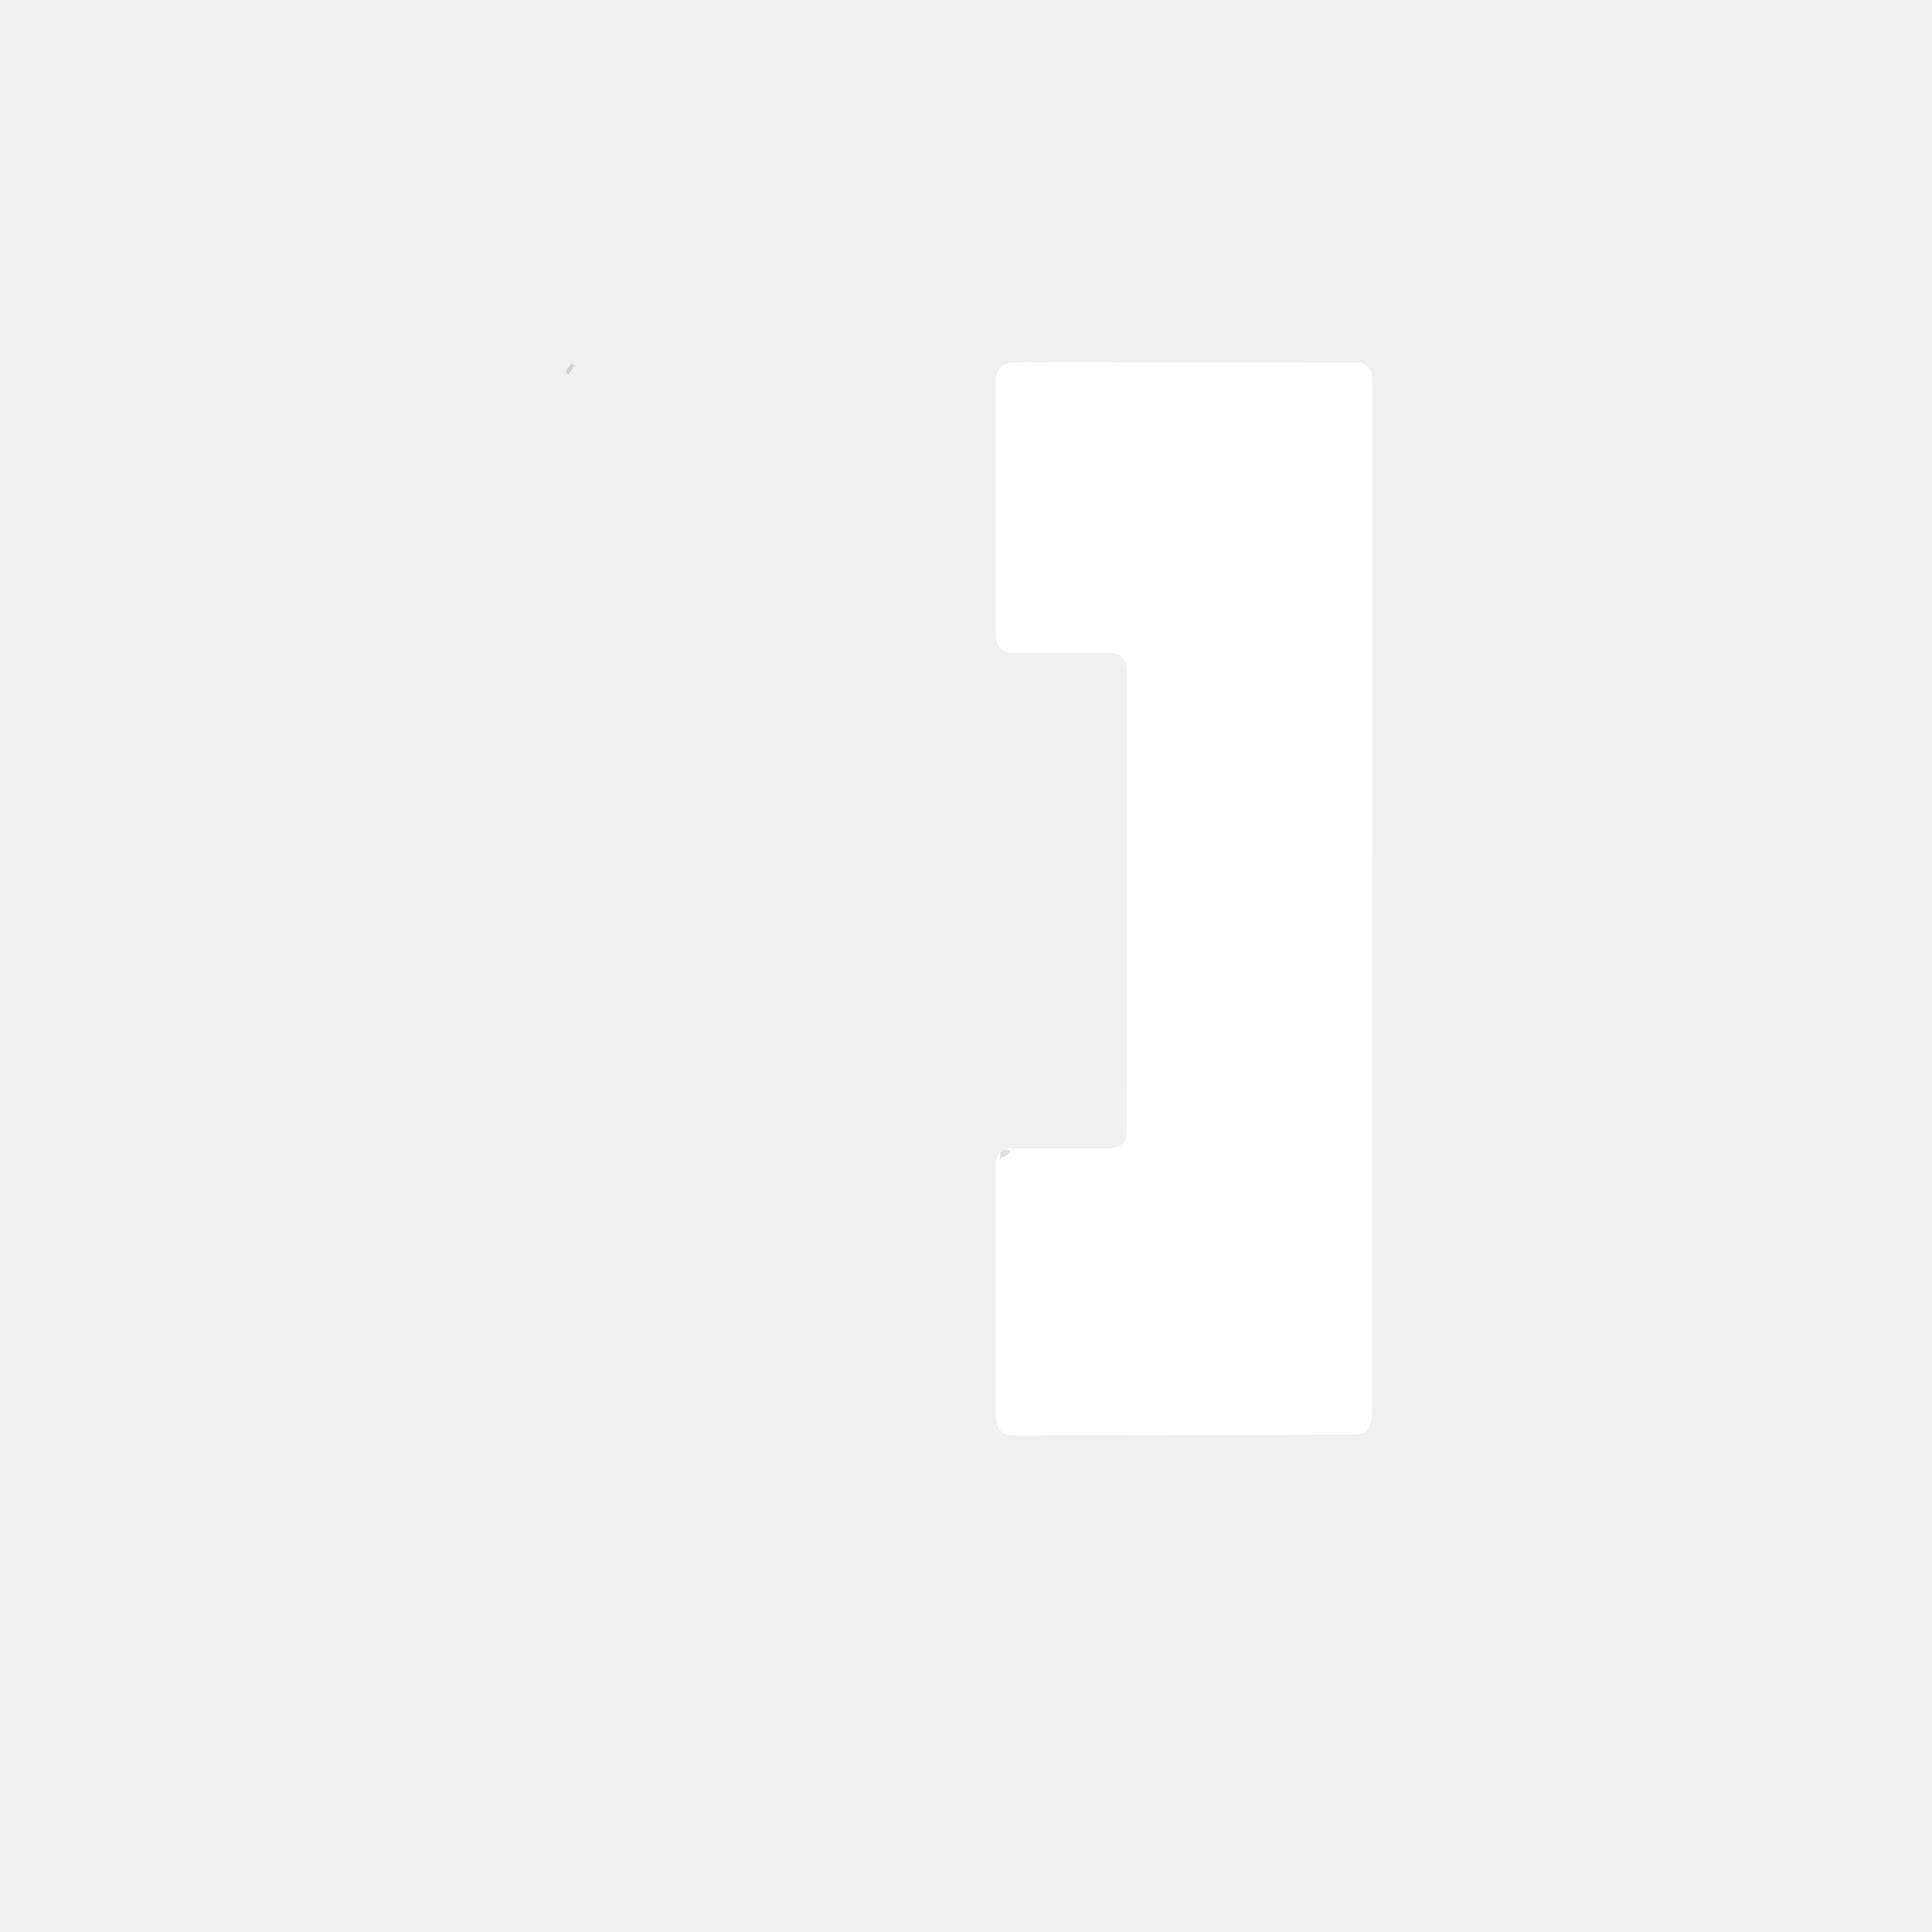
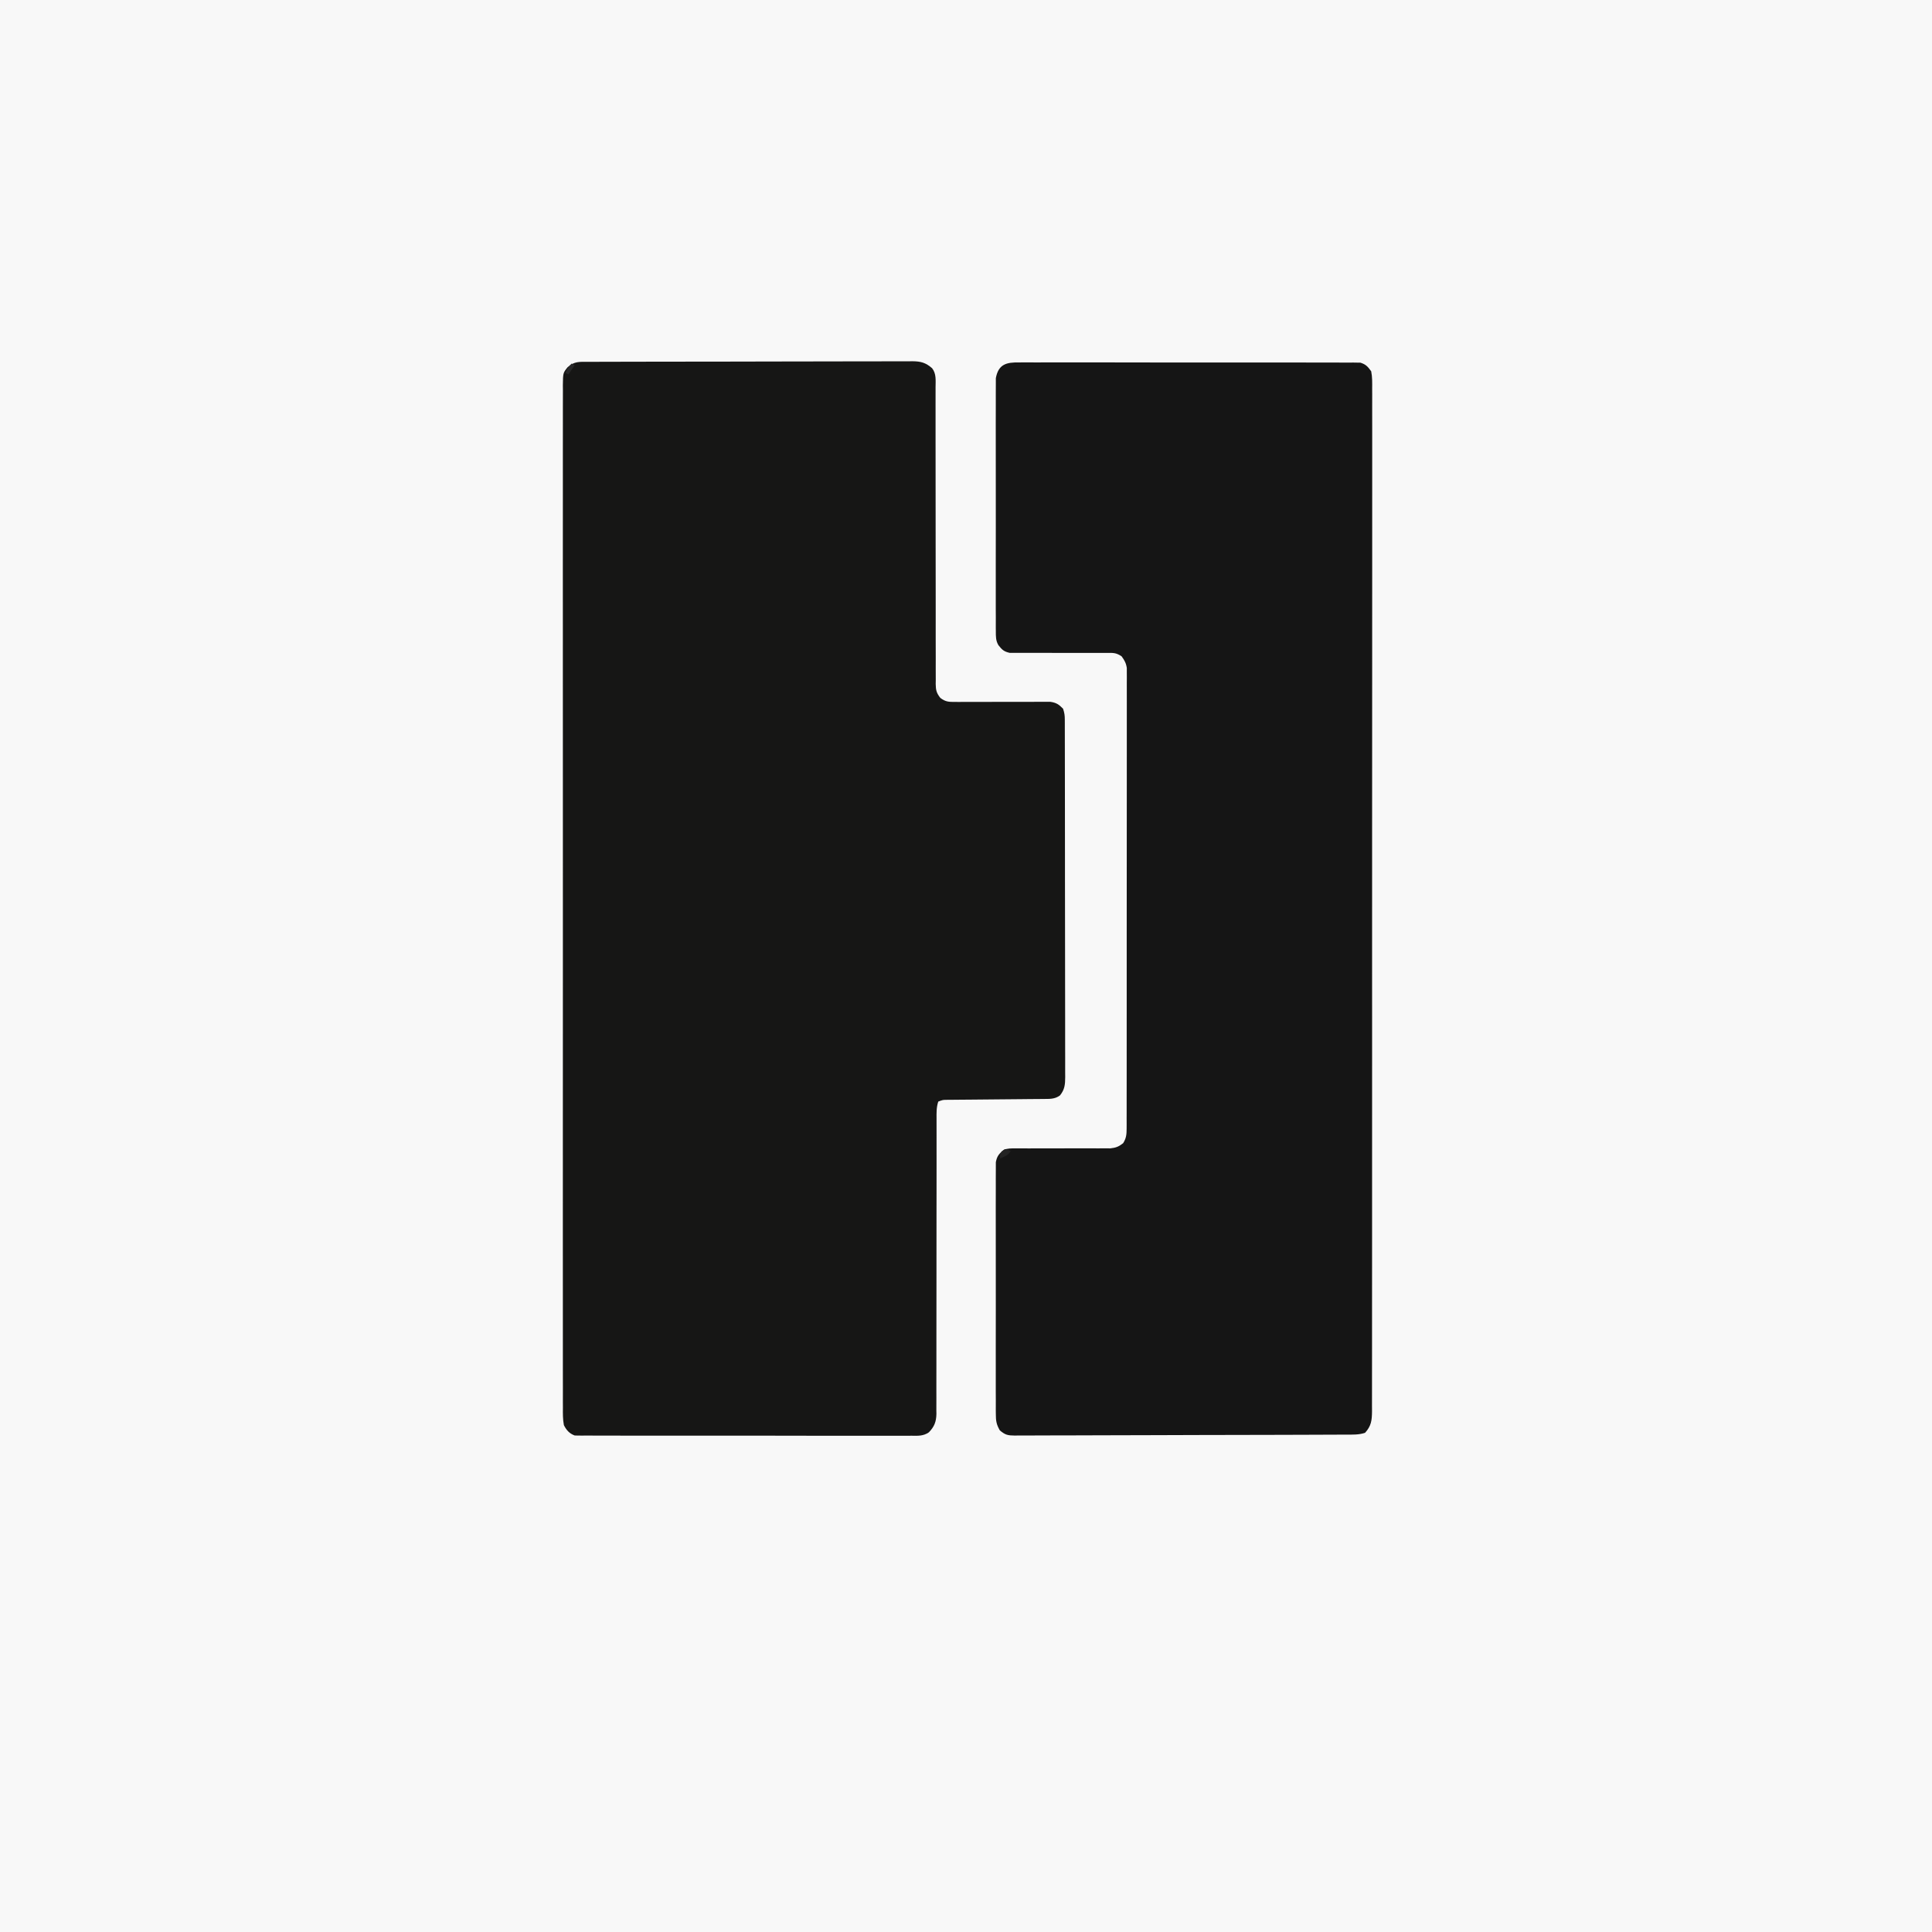
- <svg xmlns="http://www.w3.org/2000/svg" version="1.1" viewBox="0 0 1254 1254" width="1254" height="1254">
-   <path d="M0 0 C0.92 -0.004 1.841 -0.007 2.789 -0.011 C5.892 -0.022 8.995 -0.026 12.098 -0.03 C14.315 -0.036 16.532 -0.043 18.749 -0.05 C24.787 -0.067 30.824 -0.078 36.861 -0.086 C40.631 -0.091 44.4 -0.097 48.169 -0.103 C58.604 -0.12 69.039 -0.135 79.474 -0.142 C82.182 -0.144 84.891 -0.146 87.599 -0.148 C88.272 -0.148 88.945 -0.149 89.639 -0.149 C100.544 -0.158 111.449 -0.183 122.353 -0.216 C133.547 -0.249 144.741 -0.266 155.935 -0.27 C162.221 -0.272 168.507 -0.281 174.793 -0.306 C180.706 -0.33 186.618 -0.334 192.531 -0.324 C194.702 -0.323 196.874 -0.329 199.045 -0.343 C202.008 -0.361 204.969 -0.354 207.932 -0.341 C209.223 -0.357 209.223 -0.357 210.54 -0.374 C215.882 -0.316 219.042 0.503 223.22 4.147 C226.032 7.727 225.494 12.099 225.465 16.453 C225.467 17.298 225.469 18.143 225.472 19.014 C225.477 21.851 225.468 24.687 225.46 27.524 C225.461 29.556 225.463 31.588 225.466 33.619 C225.47 37.997 225.469 42.375 225.464 46.753 C225.456 53.673 225.467 60.593 225.481 67.513 C225.519 87.192 225.537 106.871 225.525 126.55 C225.519 137.416 225.531 148.283 225.562 159.15 C225.581 166.031 225.577 172.912 225.558 179.793 C225.551 184.072 225.565 188.351 225.585 192.63 C225.59 194.616 225.586 196.602 225.574 198.588 C225.557 201.298 225.572 204.005 225.594 206.714 C225.576 207.896 225.576 207.896 225.558 209.103 C225.625 213.099 226.064 214.948 228.553 218.136 C232.003 220.738 234.022 220.762 238.318 220.743 C239.36 220.749 239.36 220.749 240.424 220.755 C241.926 220.761 243.428 220.755 244.93 220.739 C247.31 220.713 249.688 220.718 252.068 220.731 C257.119 220.751 262.169 220.732 267.22 220.71 C273.075 220.689 278.929 220.684 284.783 220.71 C287.124 220.714 289.464 220.692 291.804 220.67 C293.244 220.672 294.683 220.676 296.122 220.681 C297.375 220.674 298.628 220.668 299.919 220.662 C303.834 221.237 305.471 222.347 308.22 225.147 C309.133 227.885 309.347 229.481 309.351 232.297 C309.355 233.147 309.359 233.996 309.363 234.871 C309.362 235.805 309.361 236.738 309.36 237.7 C309.365 239.187 309.365 239.187 309.369 240.704 C309.378 244.041 309.38 247.378 309.381 250.715 C309.386 253.101 309.391 255.488 309.396 257.874 C309.409 264.368 309.416 270.862 309.42 277.355 C309.423 281.409 309.427 285.463 309.432 289.517 C309.444 300.74 309.454 311.962 309.458 323.184 C309.458 323.903 309.458 324.621 309.458 325.361 C309.458 326.081 309.459 326.801 309.459 327.543 C309.459 329.002 309.46 330.461 309.46 331.92 C309.46 332.643 309.461 333.367 309.461 334.113 C309.465 345.843 309.482 357.573 309.506 369.303 C309.529 381.343 309.542 393.383 309.543 405.424 C309.544 412.185 309.55 418.946 309.568 425.708 C309.584 432.065 309.586 438.423 309.578 444.781 C309.577 447.117 309.581 449.453 309.591 451.789 C309.604 454.973 309.598 458.157 309.588 461.341 C309.6 462.734 309.6 462.734 309.612 464.156 C309.575 468.977 309.372 472.237 306.22 476.147 C302.81 478.669 299.34 478.416 295.204 478.45 C294.506 478.459 293.808 478.467 293.089 478.476 C290.788 478.501 288.486 478.514 286.185 478.526 C284.584 478.542 282.982 478.559 281.381 478.578 C277.169 478.623 272.956 478.658 268.744 478.69 C261.998 478.742 255.252 478.807 248.506 478.878 C246.149 478.901 243.792 478.917 241.435 478.933 C239.992 478.946 238.549 478.96 237.107 478.974 C235.846 478.983 234.586 478.993 233.287 479.002 C230.179 479.01 230.179 479.01 227.22 480.147 C225.97 483.896 226.087 487.377 226.102 491.281 C226.101 492.12 226.101 492.959 226.1 493.823 C226.099 496.645 226.104 499.466 226.11 502.287 C226.11 504.305 226.11 506.324 226.109 508.343 C226.108 512.695 226.109 517.048 226.112 521.401 C226.116 528.284 226.107 535.166 226.095 542.049 C226.093 543.21 226.091 544.371 226.089 545.567 C226.084 547.941 226.08 550.316 226.076 552.69 C226.048 568.717 226.028 584.744 226.045 600.771 C226.057 611.577 226.047 622.384 226.013 633.19 C225.996 638.909 225.989 644.629 226.009 650.348 C226.027 655.73 226.018 661.11 225.987 666.492 C225.98 668.466 225.984 670.44 225.999 672.414 C226.018 675.112 226 677.807 225.973 680.505 C225.987 681.284 226.001 682.063 226.016 682.866 C225.913 687.929 224.672 691.168 221.107 694.834 C217.563 697.301 213.996 697.108 209.8 697.029 C208.389 697.045 208.389 697.045 206.95 697.06 C203.801 697.086 200.654 697.061 197.505 697.037 C195.246 697.045 192.987 697.056 190.729 697.069 C184.596 697.097 178.465 697.081 172.333 697.055 C165.918 697.033 159.504 697.047 153.089 697.055 C141.628 697.063 130.167 697.038 118.705 696.998 C108.315 696.962 97.925 696.961 87.534 696.984 C74.177 697.015 60.82 697.015 47.463 696.989 C42.362 696.98 37.261 696.983 32.16 696.996 C26.156 697.009 20.152 696.993 14.148 696.954 C11.943 696.944 9.737 696.945 7.532 696.957 C4.524 696.971 1.52 696.948 -1.487 696.916 C-2.802 696.935 -2.802 696.935 -4.143 696.954 C-5.354 696.93 -5.354 696.93 -6.589 696.905 C-7.283 696.903 -7.977 696.902 -8.691 696.9 C-12.213 695.631 -14.146 693.399 -15.78 690.147 C-16.502 686.349 -16.451 682.616 -16.409 678.759 C-16.416 677.601 -16.424 676.442 -16.431 675.249 C-16.446 672.028 -16.439 668.808 -16.422 665.587 C-16.41 662.086 -16.426 658.584 -16.439 655.082 C-16.457 648.943 -16.456 642.804 -16.443 636.665 C-16.424 627.536 -16.434 618.408 -16.449 609.279 C-16.476 592.976 -16.473 576.674 -16.459 560.371 C-16.446 546.104 -16.443 531.838 -16.449 517.571 C-16.449 516.626 -16.45 515.68 -16.45 514.706 C-16.452 510.868 -16.453 507.029 -16.455 503.191 C-16.47 467.17 -16.456 431.149 -16.43 395.129 C-16.406 363.112 -16.408 331.096 -16.432 299.079 C-16.459 263.125 -16.469 227.171 -16.454 191.217 C-16.452 187.386 -16.451 183.554 -16.449 179.723 C-16.449 178.78 -16.448 177.836 -16.448 176.864 C-16.442 162.605 -16.449 148.346 -16.461 134.087 C-16.476 117.877 -16.472 101.667 -16.445 85.457 C-16.43 76.38 -16.429 67.303 -16.448 58.226 C-16.459 52.168 -16.453 46.11 -16.431 40.052 C-16.419 36.597 -16.415 33.143 -16.433 29.688 C-16.448 25.97 -16.432 22.253 -16.409 18.535 C-16.421 17.457 -16.433 16.379 -16.445 15.268 C-16.343 7.196 -16.343 7.196 -13.366 3.498 C-9.051 -0.425 -5.596 -0.001 0 0 Z " fill="#f0f0f0" transform="translate(381.78,234.8528)" />
-   <path d="M0 0 C1.428 -0.013 1.428 -0.013 2.885 -0.026 C6.079 -0.048 9.27 -0.027 12.464 -0.005 C14.752 -0.012 17.04 -0.021 19.328 -0.032 C25.545 -0.055 31.762 -0.041 37.979 -0.018 C44.48 0.001 50.981 -0.01 57.482 -0.017 C69.101 -0.024 80.719 -0.001 92.337 0.034 C102.87 0.065 113.403 0.067 123.936 0.048 C137.474 0.024 151.011 0.025 164.549 0.047 C169.719 0.055 174.89 0.053 180.06 0.043 C186.147 0.033 192.234 0.047 198.321 0.08 C200.557 0.088 202.793 0.088 205.03 0.078 C208.078 0.067 211.125 0.086 214.174 0.114 C215.062 0.103 215.951 0.093 216.866 0.082 C217.685 0.095 218.503 0.109 219.347 0.123 C220.401 0.125 220.401 0.125 221.478 0.127 C225.077 1.199 226.395 2.705 228.587 5.755 C229.328 9.507 229.256 13.206 229.213 17.02 C229.22 18.177 229.227 19.335 229.234 20.527 C229.249 23.749 229.24 26.97 229.223 30.193 C229.209 33.694 229.225 37.196 229.236 40.697 C229.253 46.838 229.251 52.978 229.237 59.118 C229.216 68.249 229.223 77.379 229.236 86.51 C229.259 102.815 229.252 119.121 229.235 135.427 C229.219 149.697 229.213 163.966 229.217 178.236 C229.217 179.182 229.217 180.128 229.218 181.102 C229.219 184.94 229.22 188.779 229.221 192.617 C229.231 228.645 229.213 264.672 229.181 300.699 C229.153 332.722 229.148 364.745 229.163 396.768 C229.167 404.967 229.171 413.166 229.174 421.365 C229.175 422.879 229.175 422.879 229.176 424.424 C229.187 451.164 229.18 477.904 229.166 504.644 C229.165 507.521 229.164 510.398 229.162 513.274 C229.161 515.183 229.161 517.091 229.16 519 C229.153 533.261 229.155 547.523 229.163 561.785 C229.17 577.998 229.164 594.212 229.138 610.426 C229.124 619.505 229.121 628.584 229.134 637.663 C229.142 643.723 229.135 649.782 229.116 655.842 C229.105 659.298 229.101 662.753 229.115 666.209 C229.126 669.928 229.113 673.646 229.093 677.364 C229.102 678.443 229.111 679.521 229.12 680.633 C229.059 686.606 228.698 690.272 224.587 694.755 C220.564 696.096 216.685 695.91 212.49 695.916 C211.548 695.921 210.605 695.926 209.634 695.931 C206.463 695.947 203.292 695.955 200.12 695.964 C197.852 695.973 195.584 695.983 193.316 695.994 C185.857 696.025 178.398 696.045 170.938 696.064 C169.67 696.067 168.402 696.07 167.096 696.074 C155.145 696.105 143.194 696.131 131.243 696.148 C128.476 696.152 125.709 696.156 122.941 696.16 C122.253 696.161 121.566 696.162 120.857 696.163 C109.709 696.18 98.561 696.221 87.413 696.272 C75.969 696.324 64.526 696.353 53.082 696.36 C46.656 696.365 40.23 696.381 33.804 696.42 C27.761 696.457 21.719 696.465 15.676 696.452 C13.456 696.452 11.236 696.463 9.016 696.484 C5.989 696.511 2.965 696.502 -0.062 696.483 C-1.386 696.509 -1.386 696.509 -2.736 696.534 C-7.258 696.464 -8.897 696.194 -12.458 693.166 C-14.712 689.235 -15.041 686.97 -15.048 682.462 C-15.06 681.393 -15.06 681.393 -15.072 680.304 C-15.092 677.929 -15.076 675.556 -15.06 673.181 C-15.067 671.474 -15.076 669.767 -15.087 668.06 C-15.11 663.431 -15.101 658.804 -15.085 654.176 C-15.072 649.331 -15.084 644.486 -15.092 639.641 C-15.101 631.506 -15.089 623.371 -15.065 615.236 C-15.038 605.832 -15.047 596.428 -15.074 587.023 C-15.097 578.946 -15.1 570.87 -15.087 562.793 C-15.079 557.97 -15.078 553.148 -15.095 548.325 C-15.109 543.791 -15.099 539.258 -15.07 534.725 C-15.064 533.061 -15.066 531.397 -15.077 529.734 C-15.09 527.462 -15.073 525.193 -15.048 522.922 C-15.046 521.651 -15.044 520.38 -15.042 519.071 C-14.243 514.857 -12.749 513.371 -9.413 510.755 C-6.112 510.136 -6.112 510.136 -2.316 510.143 C-1.273 510.135 -1.273 510.135 -0.21 510.126 C2.077 510.113 4.363 510.134 6.649 510.154 C8.244 510.148 9.84 510.14 11.435 510.129 C15.628 510.106 19.821 510.111 24.015 510.123 C30.727 510.141 37.438 510.131 44.15 510.097 C46.491 510.091 48.83 510.104 51.171 510.119 C52.61 510.116 54.05 510.113 55.489 510.108 C57.368 510.114 57.368 510.114 59.286 510.12 C62.908 509.72 64.743 509.008 67.587 506.755 C69.568 503.611 69.838 501.164 69.841 497.482 C69.85 495.871 69.85 495.871 69.859 494.227 C69.853 492.458 69.853 492.458 69.847 490.653 C69.851 489.399 69.855 488.146 69.859 486.854 C69.869 483.373 69.867 479.891 69.863 476.41 C69.86 472.656 69.869 468.902 69.877 465.148 C69.89 457.792 69.891 450.437 69.889 443.082 C69.887 437.105 69.889 431.128 69.893 425.15 C69.894 424.3 69.895 423.45 69.895 422.575 C69.896 420.848 69.898 419.121 69.899 417.394 C69.91 401.194 69.908 384.993 69.901 368.792 C69.896 353.965 69.908 339.137 69.927 324.31 C69.946 309.092 69.954 293.874 69.95 278.656 C69.948 270.11 69.951 261.563 69.965 253.017 C69.977 245.741 69.978 238.466 69.966 231.191 C69.96 227.477 69.959 223.765 69.971 220.052 C69.984 216.029 69.974 212.007 69.961 207.984 C69.972 206.219 69.972 206.219 69.983 204.417 C69.976 203.34 69.969 202.263 69.962 201.154 C69.962 200.225 69.962 199.297 69.962 198.34 C69.504 195.181 68.457 193.326 66.587 190.755 C62.881 188.285 61.047 188.515 56.624 188.532 C55.92 188.531 55.216 188.531 54.49 188.53 C52.961 188.53 51.432 188.534 49.903 188.542 C47.482 188.552 45.061 188.547 42.64 188.536 C35.756 188.508 28.872 188.496 21.988 188.525 C17.776 188.542 13.565 188.53 9.354 188.499 C7.75 188.493 6.147 188.498 4.543 188.514 C2.297 188.535 0.054 188.52 -2.192 188.496 C-3.469 188.498 -4.745 188.5 -6.061 188.501 C-9.789 187.671 -11.055 186.48 -13.376 183.515 C-15.131 180.538 -15.043 177.837 -15.048 174.43 C-15.056 173.715 -15.064 172.999 -15.072 172.262 C-15.092 169.876 -15.076 167.491 -15.06 165.105 C-15.067 163.39 -15.076 161.674 -15.087 159.959 C-15.11 155.308 -15.101 150.658 -15.085 146.007 C-15.072 141.137 -15.084 136.267 -15.092 131.397 C-15.101 123.219 -15.089 115.042 -15.065 106.864 C-15.038 97.413 -15.047 87.962 -15.074 78.511 C-15.097 70.393 -15.1 62.275 -15.087 54.156 C-15.079 49.309 -15.078 44.463 -15.095 39.615 C-15.109 35.058 -15.099 30.502 -15.07 25.944 C-15.064 24.273 -15.065 22.602 -15.077 20.93 C-15.09 18.646 -15.073 16.364 -15.048 14.08 C-15.046 12.803 -15.044 11.526 -15.042 10.21 C-13.38 1.084 -8.096 -0.128 0 0 Z " fill="#ffffff" transform="translate(661.4132,235.2448)" />
-   <path d="M0 0 C0.598 0.227 1.196 0.454 1.812 0.688 C0.306 3.701 -2.219 4.298 -5.188 5.688 C-5.188 2.688 -5.188 2.688 -3.938 0.938 C-2.188 -0.312 -2.188 -0.312 0 0 Z " fill="#e0e0e0" transform="translate(654.1875,746.3125)" />
-   <path d="M0 0 C0.66 0.33 1.32 0.66 2 1 C0.02 3.97 0.02 3.97 -2 7 C-2.66 6.67 -3.32 6.34 -4 6 C-2.848 3.532 -1.952 1.952 0 0 Z " fill="#d0d0d0" transform="translate(371,236)" />
+ <svg xmlns="http://www.w3.org/2000/svg" version="1.1" width="1254" height="1254">
+   <path d="M0 0 C413.82 0 827.64 0 1254 0 C1254 413.82 1254 827.64 1254 1254 C840.18 1254 426.36 1254 0 1254 C0 840.18 0 426.36 0 0 Z " fill="#F8F8F8" transform="translate(0,0)" />
+   <path d="M0 0 C0.92 -0.004 1.841 -0.007 2.789 -0.011 C5.892 -0.022 8.995 -0.026 12.098 -0.03 C14.315 -0.036 16.532 -0.043 18.749 -0.05 C24.787 -0.067 30.824 -0.078 36.861 -0.086 C40.631 -0.091 44.4 -0.097 48.169 -0.103 C58.604 -0.12 69.039 -0.135 79.474 -0.142 C82.182 -0.144 84.891 -0.146 87.599 -0.148 C88.272 -0.148 88.945 -0.149 89.639 -0.149 C100.544 -0.158 111.449 -0.183 122.353 -0.216 C133.547 -0.249 144.741 -0.266 155.935 -0.27 C162.221 -0.272 168.507 -0.281 174.793 -0.306 C180.706 -0.33 186.618 -0.334 192.531 -0.324 C194.702 -0.323 196.874 -0.329 199.045 -0.343 C202.008 -0.361 204.969 -0.354 207.932 -0.341 C209.223 -0.357 209.223 -0.357 210.54 -0.374 C215.882 -0.316 219.042 0.503 223.22 4.147 C226.032 7.727 225.494 12.099 225.465 16.453 C225.467 17.298 225.469 18.143 225.472 19.014 C225.477 21.851 225.468 24.687 225.46 27.524 C225.461 29.556 225.463 31.588 225.466 33.619 C225.47 37.997 225.469 42.375 225.464 46.753 C225.456 53.673 225.467 60.593 225.481 67.513 C225.519 87.192 225.537 106.871 225.525 126.55 C225.519 137.416 225.531 148.283 225.562 159.15 C225.581 166.031 225.577 172.912 225.558 179.793 C225.551 184.072 225.565 188.351 225.585 192.63 C225.59 194.616 225.586 196.602 225.574 198.588 C225.557 201.298 225.572 204.005 225.594 206.714 C225.576 207.896 225.576 207.896 225.558 209.103 C225.625 213.099 226.064 214.948 228.553 218.136 C232.003 220.738 234.022 220.762 238.318 220.743 C239.36 220.749 239.36 220.749 240.424 220.755 C241.926 220.761 243.428 220.755 244.93 220.739 C247.31 220.713 249.688 220.718 252.068 220.731 C257.119 220.751 262.169 220.732 267.22 220.71 C273.075 220.689 278.929 220.684 284.783 220.71 C287.124 220.714 289.464 220.692 291.804 220.67 C293.244 220.672 294.683 220.676 296.122 220.681 C297.375 220.674 298.628 220.668 299.919 220.662 C303.834 221.237 305.471 222.347 308.22 225.147 C309.133 227.885 309.347 229.481 309.351 232.297 C309.355 233.147 309.359 233.996 309.363 234.871 C309.362 235.805 309.361 236.738 309.36 237.7 C309.365 239.187 309.365 239.187 309.369 240.704 C309.378 244.041 309.38 247.378 309.381 250.715 C309.386 253.101 309.391 255.488 309.396 257.874 C309.409 264.368 309.416 270.862 309.42 277.355 C309.423 281.409 309.427 285.463 309.432 289.517 C309.444 300.74 309.454 311.962 309.458 323.184 C309.458 323.903 309.458 324.621 309.458 325.361 C309.458 326.081 309.459 326.801 309.459 327.543 C309.459 329.002 309.46 330.461 309.46 331.92 C309.46 332.643 309.461 333.367 309.461 334.113 C309.465 345.843 309.482 357.573 309.506 369.303 C309.529 381.343 309.542 393.383 309.543 405.424 C309.544 412.185 309.55 418.946 309.568 425.708 C309.584 432.065 309.586 438.423 309.578 444.781 C309.577 447.117 309.581 449.453 309.591 451.789 C309.604 454.973 309.598 458.157 309.588 461.341 C309.6 462.734 309.6 462.734 309.612 464.156 C309.575 468.977 309.372 472.237 306.22 476.147 C302.81 478.669 299.34 478.416 295.204 478.45 C294.506 478.459 293.808 478.467 293.089 478.476 C290.788 478.501 288.486 478.514 286.185 478.526 C284.584 478.542 282.982 478.559 281.381 478.578 C277.169 478.623 272.956 478.658 268.744 478.69 C261.998 478.742 255.252 478.807 248.506 478.878 C246.149 478.901 243.792 478.917 241.435 478.933 C239.992 478.946 238.549 478.96 237.107 478.974 C235.846 478.983 234.586 478.993 233.287 479.002 C230.179 479.01 230.179 479.01 227.22 480.147 C225.97 483.896 226.087 487.377 226.102 491.281 C226.101 492.12 226.101 492.959 226.1 493.823 C226.099 496.645 226.104 499.466 226.11 502.287 C226.11 504.305 226.11 506.324 226.109 508.343 C226.108 512.695 226.109 517.048 226.112 521.401 C226.116 528.284 226.107 535.166 226.095 542.049 C226.093 543.21 226.091 544.371 226.089 545.567 C226.084 547.941 226.08 550.316 226.076 552.69 C226.048 568.717 226.028 584.744 226.045 600.771 C226.057 611.577 226.047 622.384 226.013 633.19 C225.996 638.909 225.989 644.629 226.009 650.348 C226.027 655.73 226.018 661.11 225.987 666.492 C225.98 668.466 225.984 670.44 225.999 672.414 C226.018 675.112 226 677.807 225.973 680.505 C225.987 681.284 226.001 682.063 226.016 682.866 C225.913 687.929 224.672 691.168 221.107 694.834 C217.563 697.301 213.996 697.108 209.8 697.029 C208.389 697.045 208.389 697.045 206.95 697.06 C203.801 697.086 200.654 697.061 197.505 697.037 C195.246 697.045 192.987 697.056 190.729 697.069 C184.596 697.097 178.465 697.081 172.333 697.055 C165.918 697.033 159.504 697.047 153.089 697.055 C141.628 697.063 130.167 697.038 118.705 696.998 C108.315 696.962 97.925 696.961 87.534 696.984 C74.177 697.015 60.82 697.015 47.463 696.989 C42.362 696.98 37.261 696.983 32.16 696.996 C26.156 697.009 20.152 696.993 14.148 696.954 C11.943 696.944 9.737 696.945 7.532 696.957 C4.524 696.971 1.52 696.948 -1.487 696.916 C-2.802 696.935 -2.802 696.935 -4.143 696.954 C-5.354 696.93 -5.354 696.93 -6.589 696.905 C-7.283 696.903 -7.977 696.902 -8.691 696.9 C-12.213 695.631 -14.146 693.399 -15.78 690.147 C-16.502 686.349 -16.451 682.616 -16.409 678.759 C-16.416 677.601 -16.424 676.442 -16.431 675.249 C-16.446 672.028 -16.439 668.808 -16.422 665.587 C-16.41 662.086 -16.426 658.584 -16.439 655.082 C-16.457 648.943 -16.456 642.804 -16.443 636.665 C-16.424 627.536 -16.434 618.408 -16.449 609.279 C-16.476 592.976 -16.473 576.674 -16.459 560.371 C-16.446 546.104 -16.443 531.838 -16.449 517.571 C-16.449 516.626 -16.45 515.68 -16.45 514.706 C-16.452 510.868 -16.453 507.029 -16.455 503.191 C-16.47 467.17 -16.456 431.149 -16.43 395.129 C-16.406 363.112 -16.408 331.096 -16.432 299.079 C-16.459 263.125 -16.469 227.171 -16.454 191.217 C-16.452 187.386 -16.451 183.554 -16.449 179.723 C-16.449 178.78 -16.448 177.836 -16.448 176.864 C-16.442 162.605 -16.449 148.346 -16.461 134.087 C-16.476 117.877 -16.472 101.667 -16.445 85.457 C-16.43 76.38 -16.429 67.303 -16.448 58.226 C-16.459 52.168 -16.453 46.11 -16.431 40.052 C-16.419 36.597 -16.415 33.143 -16.433 29.688 C-16.448 25.97 -16.432 22.253 -16.409 18.535 C-16.421 17.457 -16.433 16.379 -16.445 15.268 C-16.343 7.196 -16.343 7.196 -13.366 3.498 C-9.051 -0.425 -5.596 -0.001 0 0 Z " fill="#161615" transform="translate(381.78,234.8528)" />
+   <path d="M0 0 C1.428 -0.013 1.428 -0.013 2.885 -0.026 C6.079 -0.048 9.27 -0.027 12.464 -0.005 C14.752 -0.012 17.04 -0.021 19.328 -0.032 C25.545 -0.055 31.762 -0.041 37.979 -0.018 C44.48 0.001 50.981 -0.01 57.482 -0.017 C69.101 -0.024 80.719 -0.001 92.337 0.034 C102.87 0.065 113.403 0.067 123.936 0.048 C137.474 0.024 151.011 0.025 164.549 0.047 C169.719 0.055 174.89 0.053 180.06 0.043 C186.147 0.033 192.234 0.047 198.321 0.08 C200.557 0.088 202.793 0.088 205.03 0.078 C208.078 0.067 211.125 0.086 214.174 0.114 C215.062 0.103 215.951 0.093 216.866 0.082 C217.685 0.095 218.503 0.109 219.347 0.123 C220.401 0.125 220.401 0.125 221.478 0.127 C225.077 1.199 226.395 2.705 228.587 5.755 C229.328 9.507 229.256 13.206 229.213 17.02 C229.22 18.177 229.227 19.335 229.234 20.527 C229.249 23.749 229.24 26.97 229.223 30.193 C229.209 33.694 229.225 37.196 229.236 40.697 C229.253 46.838 229.251 52.978 229.237 59.118 C229.216 68.249 229.223 77.379 229.236 86.51 C229.259 102.815 229.252 119.121 229.235 135.427 C229.219 149.697 229.213 163.966 229.217 178.236 C229.217 179.182 229.217 180.128 229.218 181.102 C229.219 184.94 229.22 188.779 229.221 192.617 C229.231 228.645 229.213 264.672 229.181 300.699 C229.153 332.722 229.148 364.745 229.163 396.768 C229.167 404.967 229.171 413.166 229.174 421.365 C229.175 422.879 229.175 422.879 229.176 424.424 C229.187 451.164 229.18 477.904 229.166 504.644 C229.165 507.521 229.164 510.398 229.162 513.274 C229.161 515.183 229.161 517.091 229.16 519 C229.153 533.261 229.155 547.523 229.163 561.785 C229.17 577.998 229.164 594.212 229.138 610.426 C229.124 619.505 229.121 628.584 229.134 637.663 C229.142 643.723 229.135 649.782 229.116 655.842 C229.105 659.298 229.101 662.753 229.115 666.209 C229.126 669.928 229.113 673.646 229.093 677.364 C229.102 678.443 229.111 679.521 229.12 680.633 C229.059 686.606 228.698 690.272 224.587 694.755 C220.564 696.096 216.685 695.91 212.49 695.916 C211.548 695.921 210.605 695.926 209.634 695.931 C206.463 695.947 203.292 695.955 200.12 695.964 C197.852 695.973 195.584 695.983 193.316 695.994 C185.857 696.025 178.398 696.045 170.938 696.064 C169.67 696.067 168.402 696.07 167.096 696.074 C155.145 696.105 143.194 696.131 131.243 696.148 C128.476 696.152 125.709 696.156 122.941 696.16 C122.253 696.161 121.566 696.162 120.857 696.163 C109.709 696.18 98.561 696.221 87.413 696.272 C75.969 696.324 64.526 696.353 53.082 696.36 C46.656 696.365 40.23 696.381 33.804 696.42 C27.761 696.457 21.719 696.465 15.676 696.452 C13.456 696.452 11.236 696.463 9.016 696.484 C5.989 696.511 2.965 696.502 -0.062 696.483 C-1.386 696.509 -1.386 696.509 -2.736 696.534 C-7.258 696.464 -8.897 696.194 -12.458 693.166 C-14.712 689.235 -15.041 686.97 -15.048 682.462 C-15.06 681.393 -15.06 681.393 -15.072 680.304 C-15.092 677.929 -15.076 675.556 -15.06 673.181 C-15.067 671.474 -15.076 669.767 -15.087 668.06 C-15.11 663.431 -15.101 658.804 -15.085 654.176 C-15.072 649.331 -15.084 644.486 -15.092 639.641 C-15.101 631.506 -15.089 623.371 -15.065 615.236 C-15.038 605.832 -15.047 596.428 -15.074 587.023 C-15.097 578.946 -15.1 570.87 -15.087 562.793 C-15.079 557.97 -15.078 553.148 -15.095 548.325 C-15.109 543.791 -15.099 539.258 -15.07 534.725 C-15.064 533.061 -15.066 531.397 -15.077 529.734 C-15.09 527.462 -15.073 525.193 -15.048 522.922 C-15.046 521.651 -15.044 520.38 -15.042 519.071 C-14.243 514.857 -12.749 513.371 -9.413 510.755 C-6.112 510.136 -6.112 510.136 -2.316 510.143 C-1.273 510.135 -1.273 510.135 -0.21 510.126 C2.077 510.113 4.363 510.134 6.649 510.154 C8.244 510.148 9.84 510.14 11.435 510.129 C15.628 510.106 19.821 510.111 24.015 510.123 C30.727 510.141 37.438 510.131 44.15 510.097 C46.491 510.091 48.83 510.104 51.171 510.119 C52.61 510.116 54.05 510.113 55.489 510.108 C57.368 510.114 57.368 510.114 59.286 510.12 C62.908 509.72 64.743 509.008 67.587 506.755 C69.568 503.611 69.838 501.164 69.841 497.482 C69.85 495.871 69.85 495.871 69.859 494.227 C69.853 492.458 69.853 492.458 69.847 490.653 C69.851 489.399 69.855 488.146 69.859 486.854 C69.869 483.373 69.867 479.891 69.863 476.41 C69.86 472.656 69.869 468.902 69.877 465.148 C69.89 457.792 69.891 450.437 69.889 443.082 C69.887 437.105 69.889 431.128 69.893 425.15 C69.894 424.3 69.895 423.45 69.895 422.575 C69.896 420.848 69.898 419.121 69.899 417.394 C69.91 401.194 69.908 384.993 69.901 368.792 C69.896 353.965 69.908 339.137 69.927 324.31 C69.946 309.092 69.954 293.874 69.95 278.656 C69.948 270.11 69.951 261.563 69.965 253.017 C69.977 245.741 69.978 238.466 69.966 231.191 C69.96 227.477 69.959 223.765 69.971 220.052 C69.984 216.029 69.974 212.007 69.961 207.984 C69.972 206.219 69.972 206.219 69.983 204.417 C69.976 203.34 69.969 202.263 69.962 201.154 C69.962 200.225 69.962 199.297 69.962 198.34 C69.504 195.181 68.457 193.326 66.587 190.755 C62.881 188.285 61.047 188.515 56.624 188.532 C55.92 188.531 55.216 188.531 54.49 188.53 C52.961 188.53 51.432 188.534 49.903 188.542 C47.482 188.552 45.061 188.547 42.64 188.536 C35.756 188.508 28.872 188.496 21.988 188.525 C17.776 188.542 13.565 188.53 9.354 188.499 C7.75 188.493 6.147 188.498 4.543 188.514 C2.297 188.535 0.054 188.52 -2.192 188.496 C-3.469 188.498 -4.745 188.5 -6.061 188.501 C-9.789 187.671 -11.055 186.48 -13.376 183.515 C-15.131 180.538 -15.043 177.837 -15.048 174.43 C-15.056 173.715 -15.064 172.999 -15.072 172.262 C-15.092 169.876 -15.076 167.491 -15.06 165.105 C-15.067 163.39 -15.076 161.674 -15.087 159.959 C-15.11 155.308 -15.101 150.658 -15.085 146.007 C-15.072 141.137 -15.084 136.267 -15.092 131.397 C-15.101 123.219 -15.089 115.042 -15.065 106.864 C-15.038 97.413 -15.047 87.962 -15.074 78.511 C-15.097 70.393 -15.1 62.275 -15.087 54.156 C-15.079 49.309 -15.078 44.463 -15.095 39.615 C-15.109 35.058 -15.099 30.502 -15.07 25.944 C-15.064 24.273 -15.065 22.602 -15.077 20.93 C-15.09 18.646 -15.073 16.364 -15.048 14.08 C-15.046 12.803 -15.044 11.526 -15.042 10.21 C-13.38 1.084 -8.096 -0.128 0 0 Z " fill="#151515" transform="translate(661.4132,235.2448)" />
+   <path d="M0 0 C0.598 0.227 1.196 0.454 1.812 0.688 C0.306 3.701 -2.219 4.298 -5.188 5.688 C-5.188 2.688 -5.188 2.688 -3.938 0.938 C-2.188 -0.312 -2.188 -0.312 0 0 Z " fill="#232323" transform="translate(654.1875,746.3125)" />
+   <path d="M0 0 C0.66 0.33 1.32 0.66 2 1 C0.02 3.97 0.02 3.97 -2 7 C-2.66 6.67 -3.32 6.34 -4 6 C-2.848 3.532 -1.952 1.952 0 0 Z " fill="#272728" transform="translate(371,236)" />
</svg>
